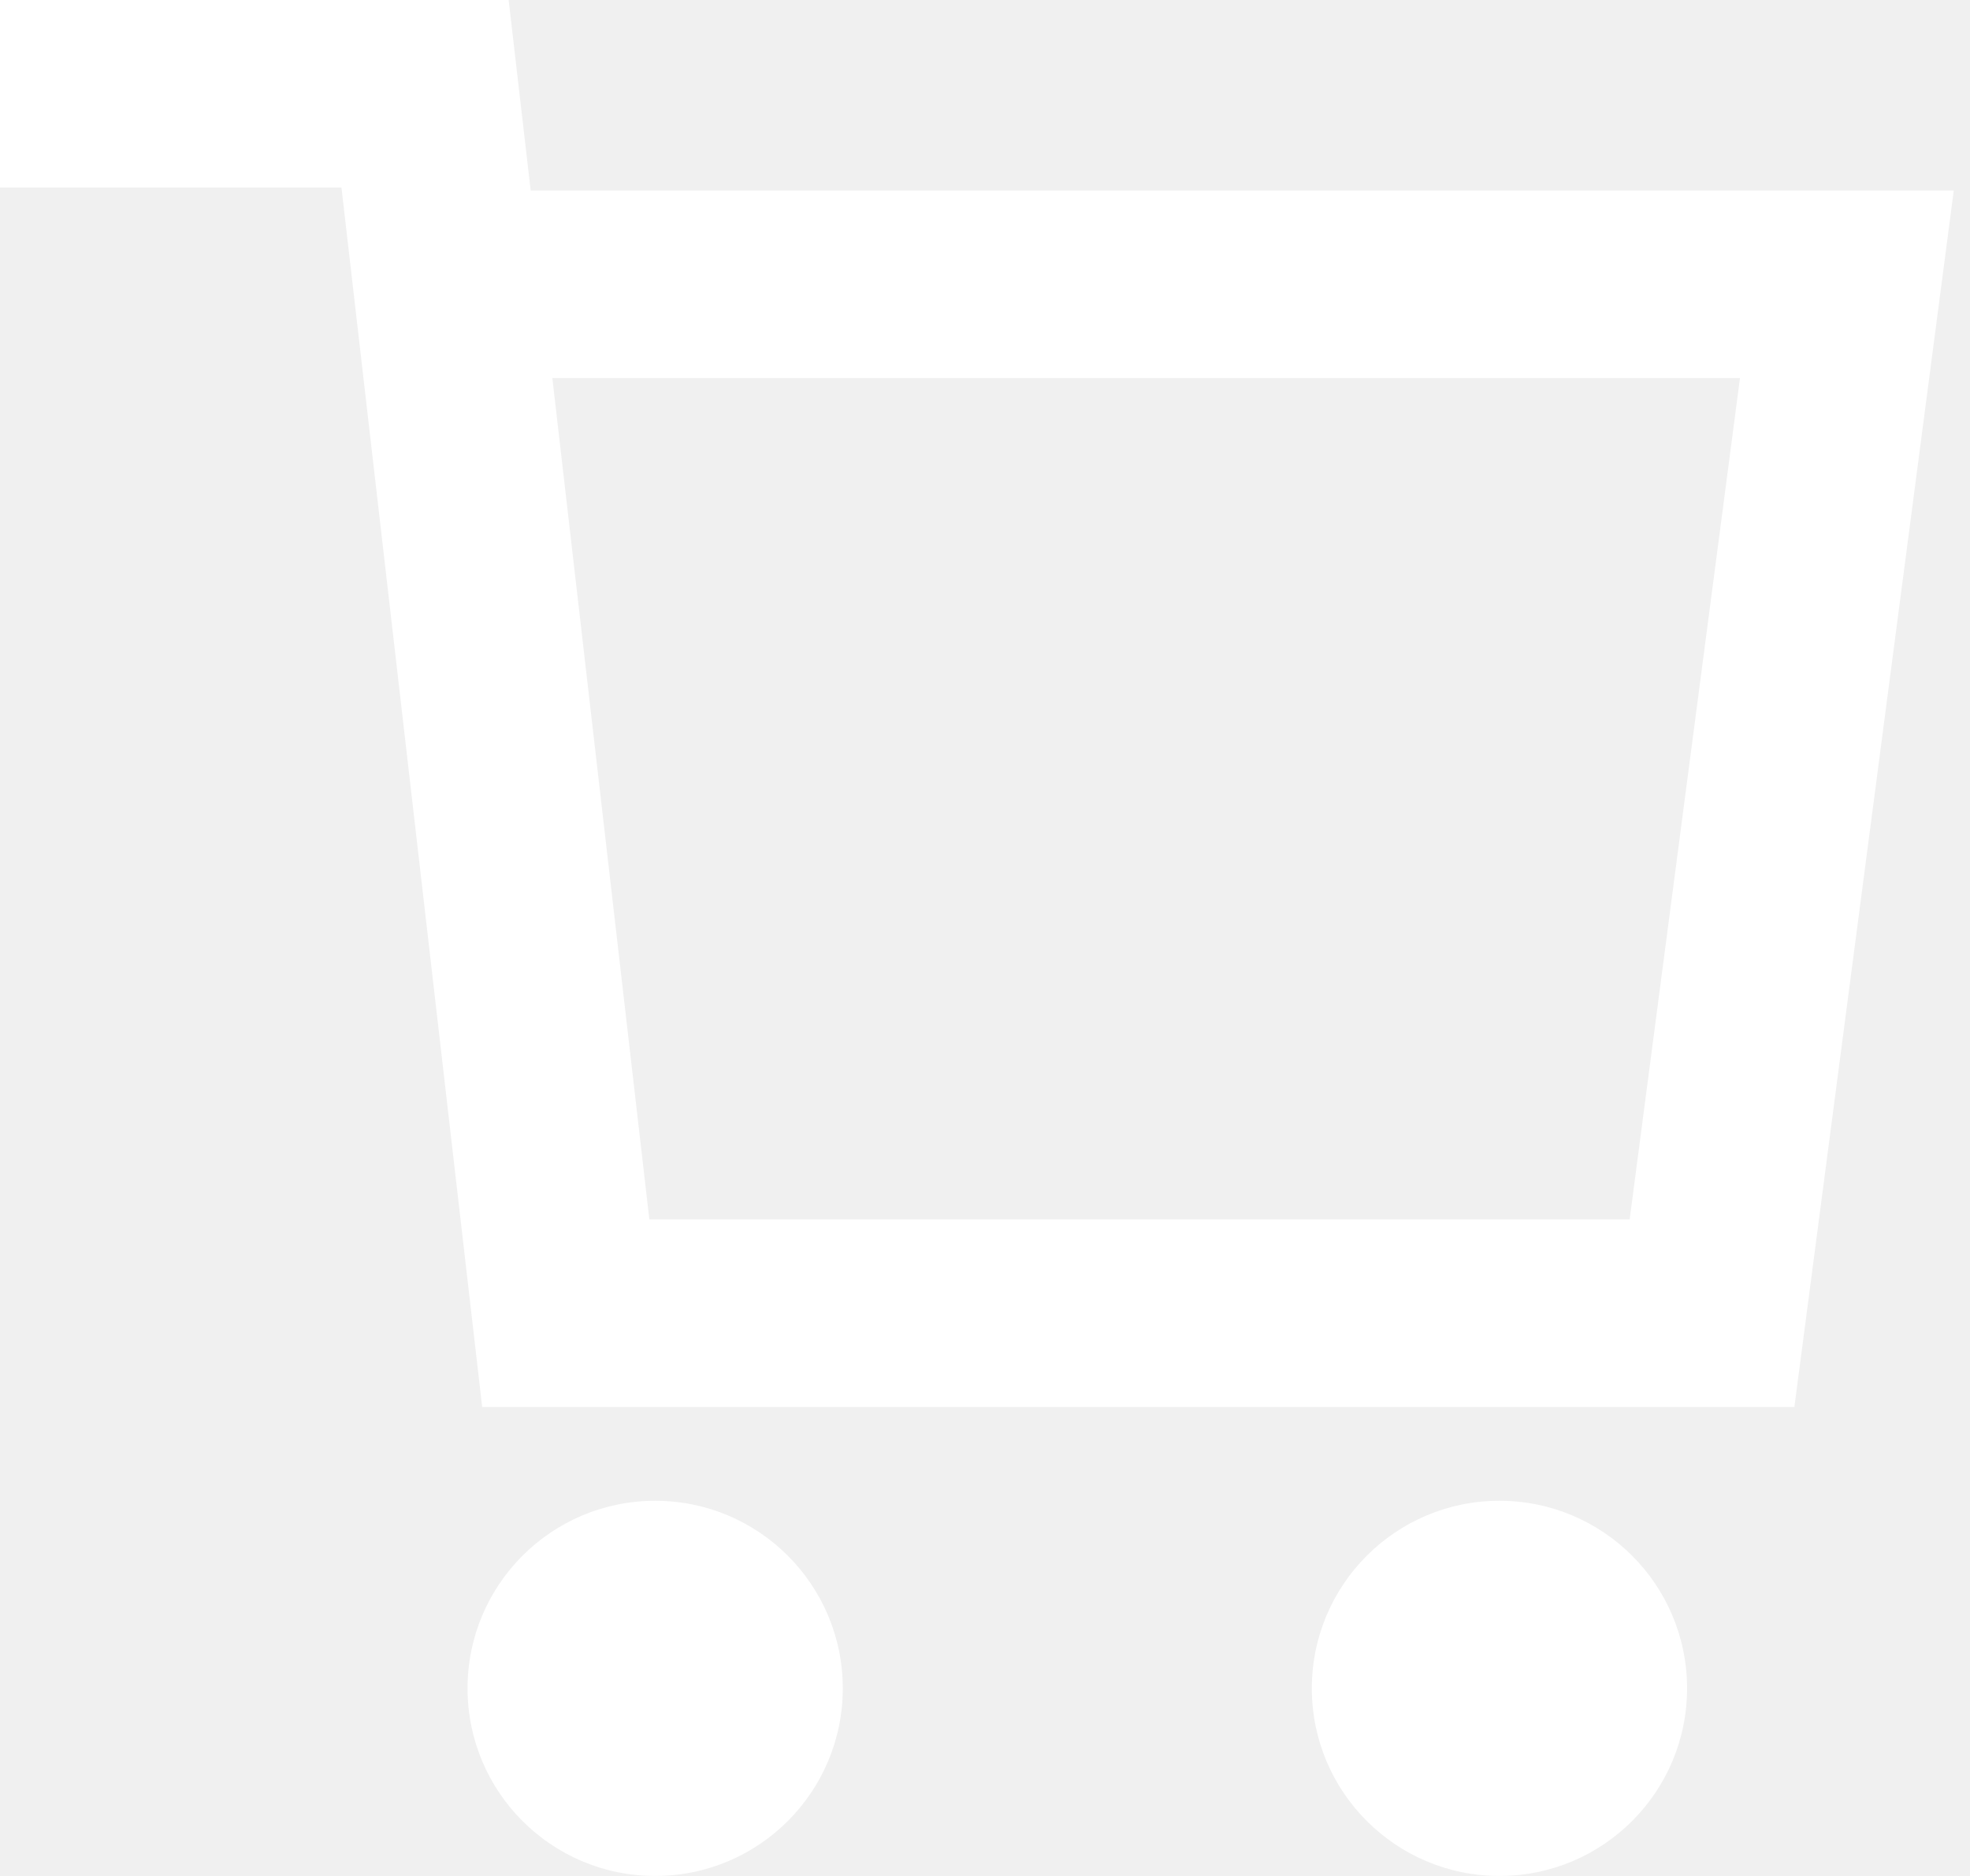
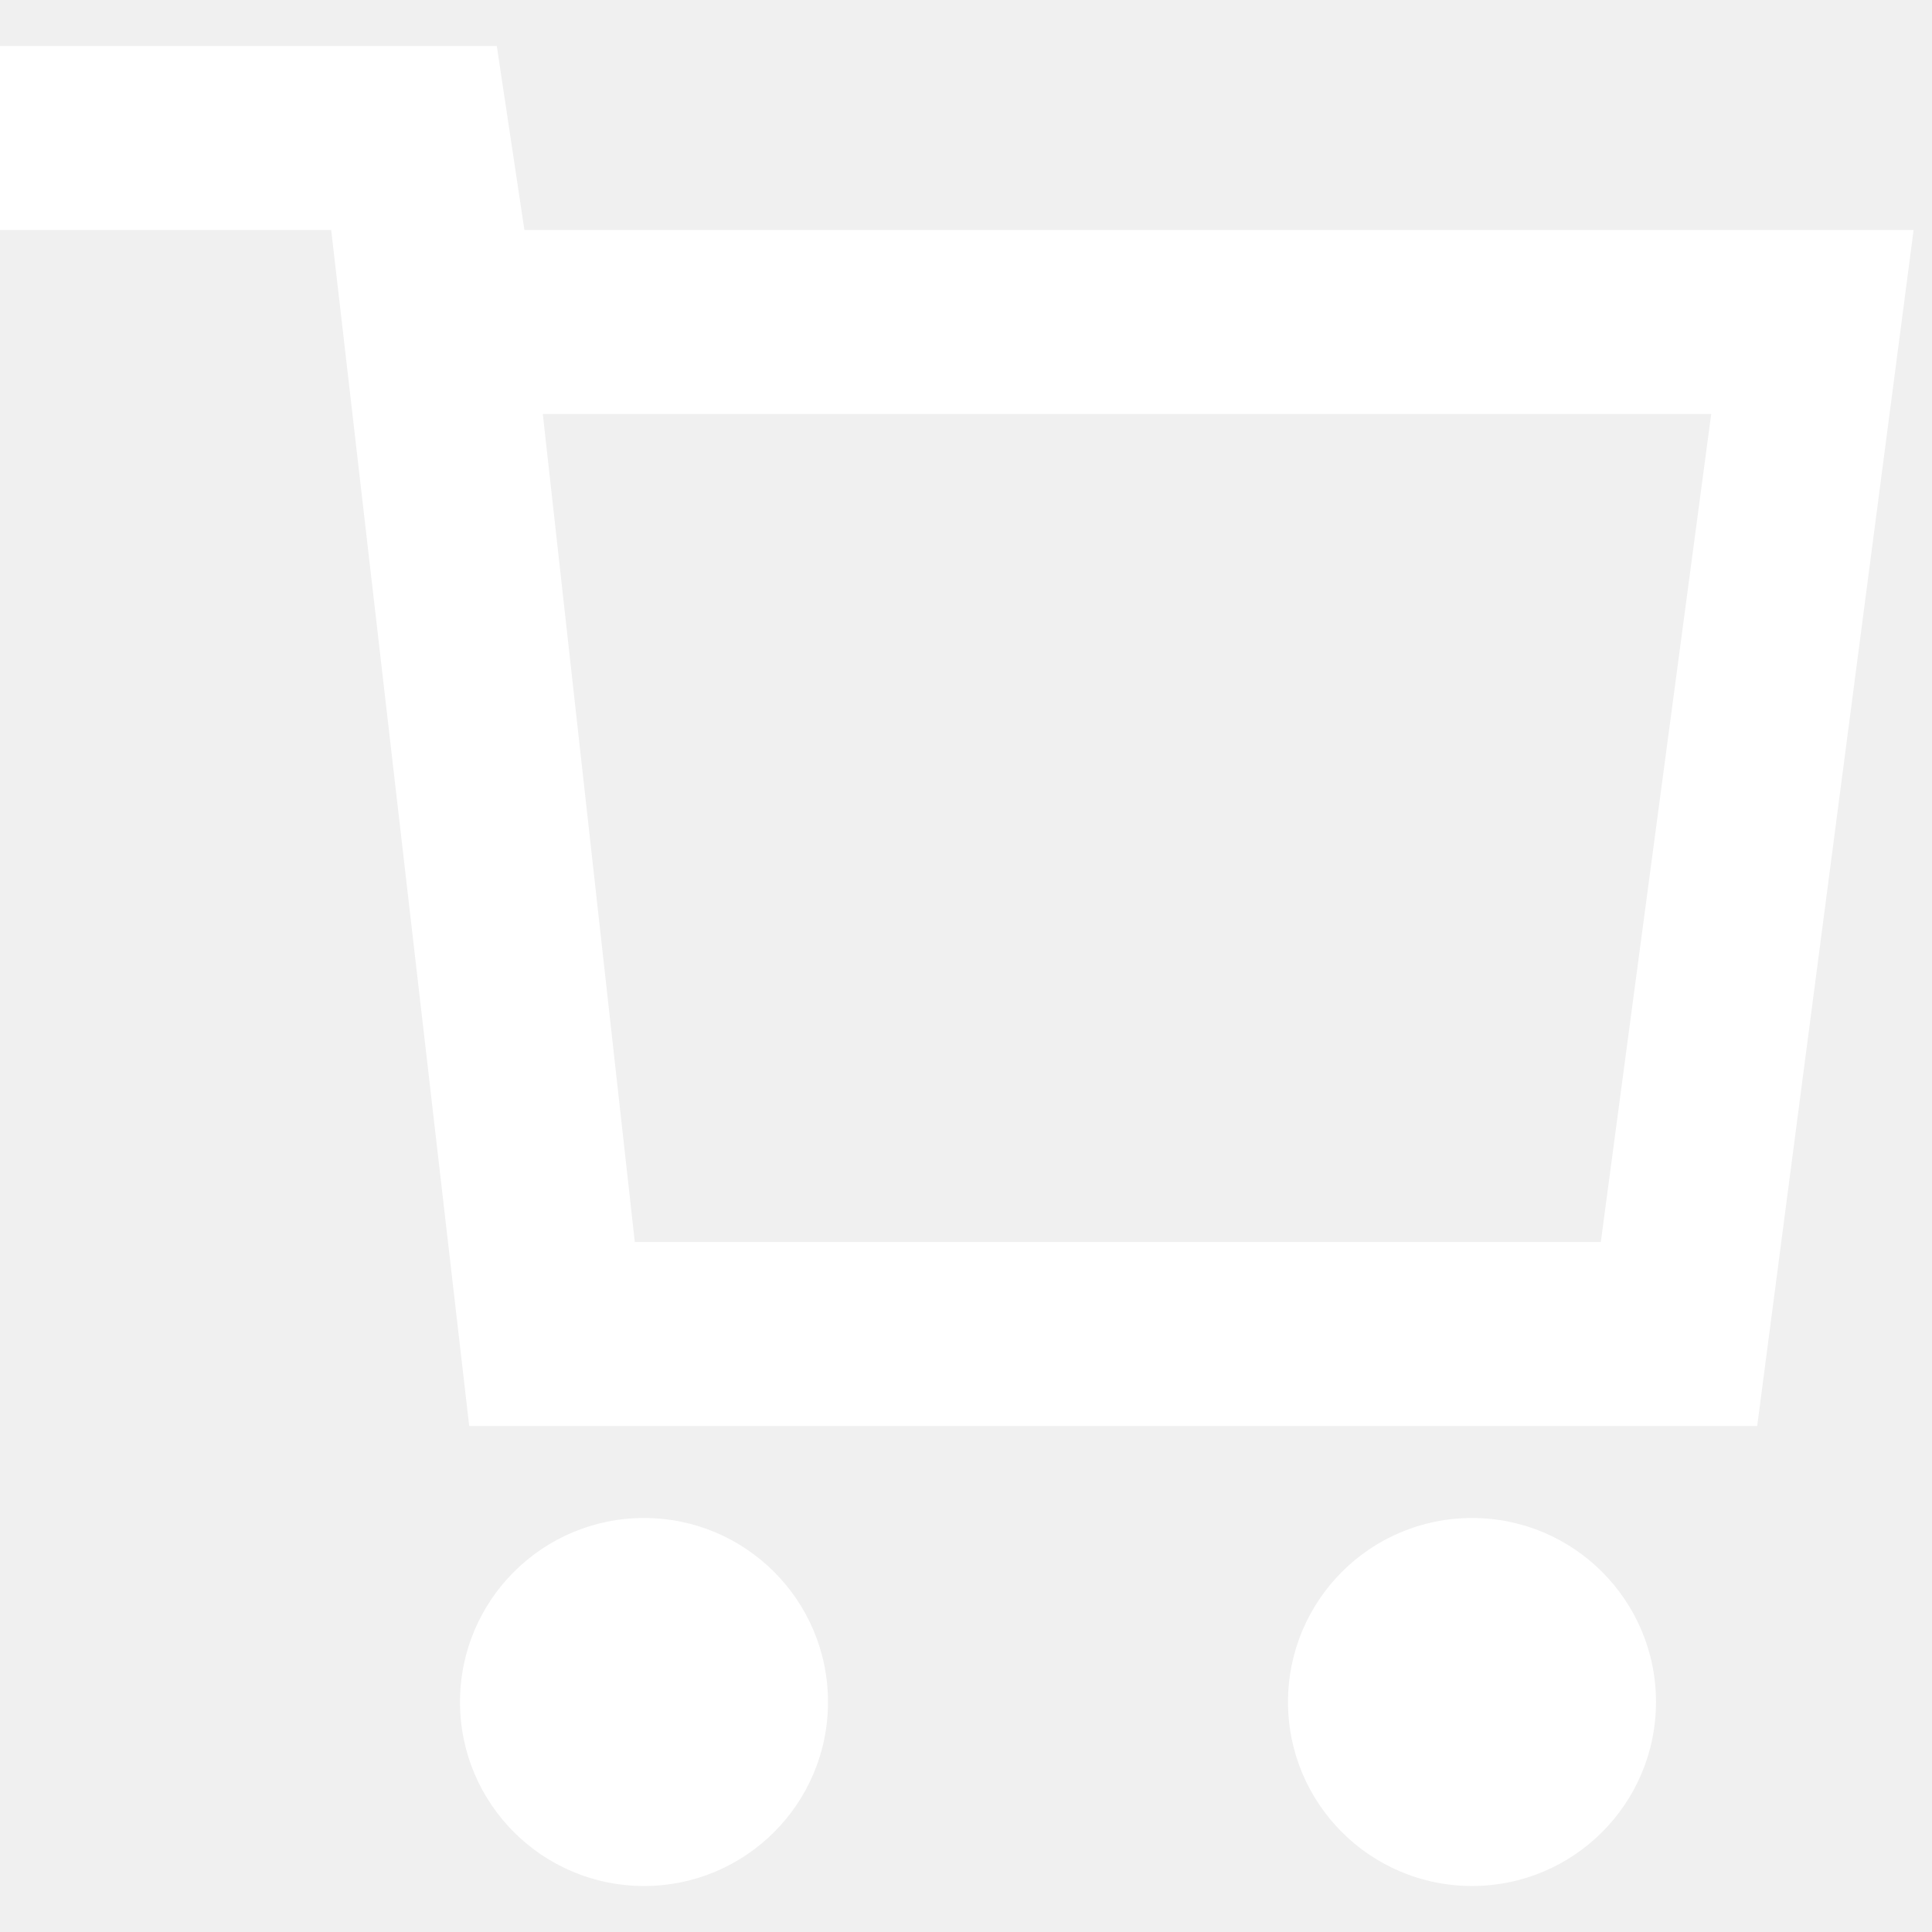
- <svg xmlns="http://www.w3.org/2000/svg" version="1.1" id="Layer_1" x="0px" y="0px" width="21px" height="20px" viewBox="0 0 21 20" enable-background="new 0 0 21 20" xml:space="preserve">
+ <svg xmlns="http://www.w3.org/2000/svg" version="1.1" id="Layer_1" x="0px" y="0px" viewBox="0 0 21 20" style="enable-background:new 0 0 21 20;" xml:space="preserve" width="17px" height="17px">
+   <style type="text/css">
+ 	.st0{fill:#FFFFFF;}
+ </style>
  <g>
-     <path fill="#FFFFFF" d="M5.657,2.031L5.422,0H0v2h3.64l1.5,13h13.988l1.699-12.969H5.657z M17.372,13H6.922L5.888,4.031h12.66   L17.372,13z" />
-     <circle fill="#FFFFFF" cx="6.984" cy="18" r="2" />
-     <circle fill="#FFFFFF" cx="15.984" cy="18" r="2" />
+     <path class="st0" d="M5.7,2L5.4,0H0v2h3.6l1.5,13h14l1.7-13C20.8,2,5.7,2,5.7,2z M17.4,13H6.9l-1-9h12.7L17.4,13z" />
+     <circle class="st0" cx="7" cy="18" r="2" />
+     <circle class="st0" cx="16" cy="18" r="2" />
  </g>
</svg>
